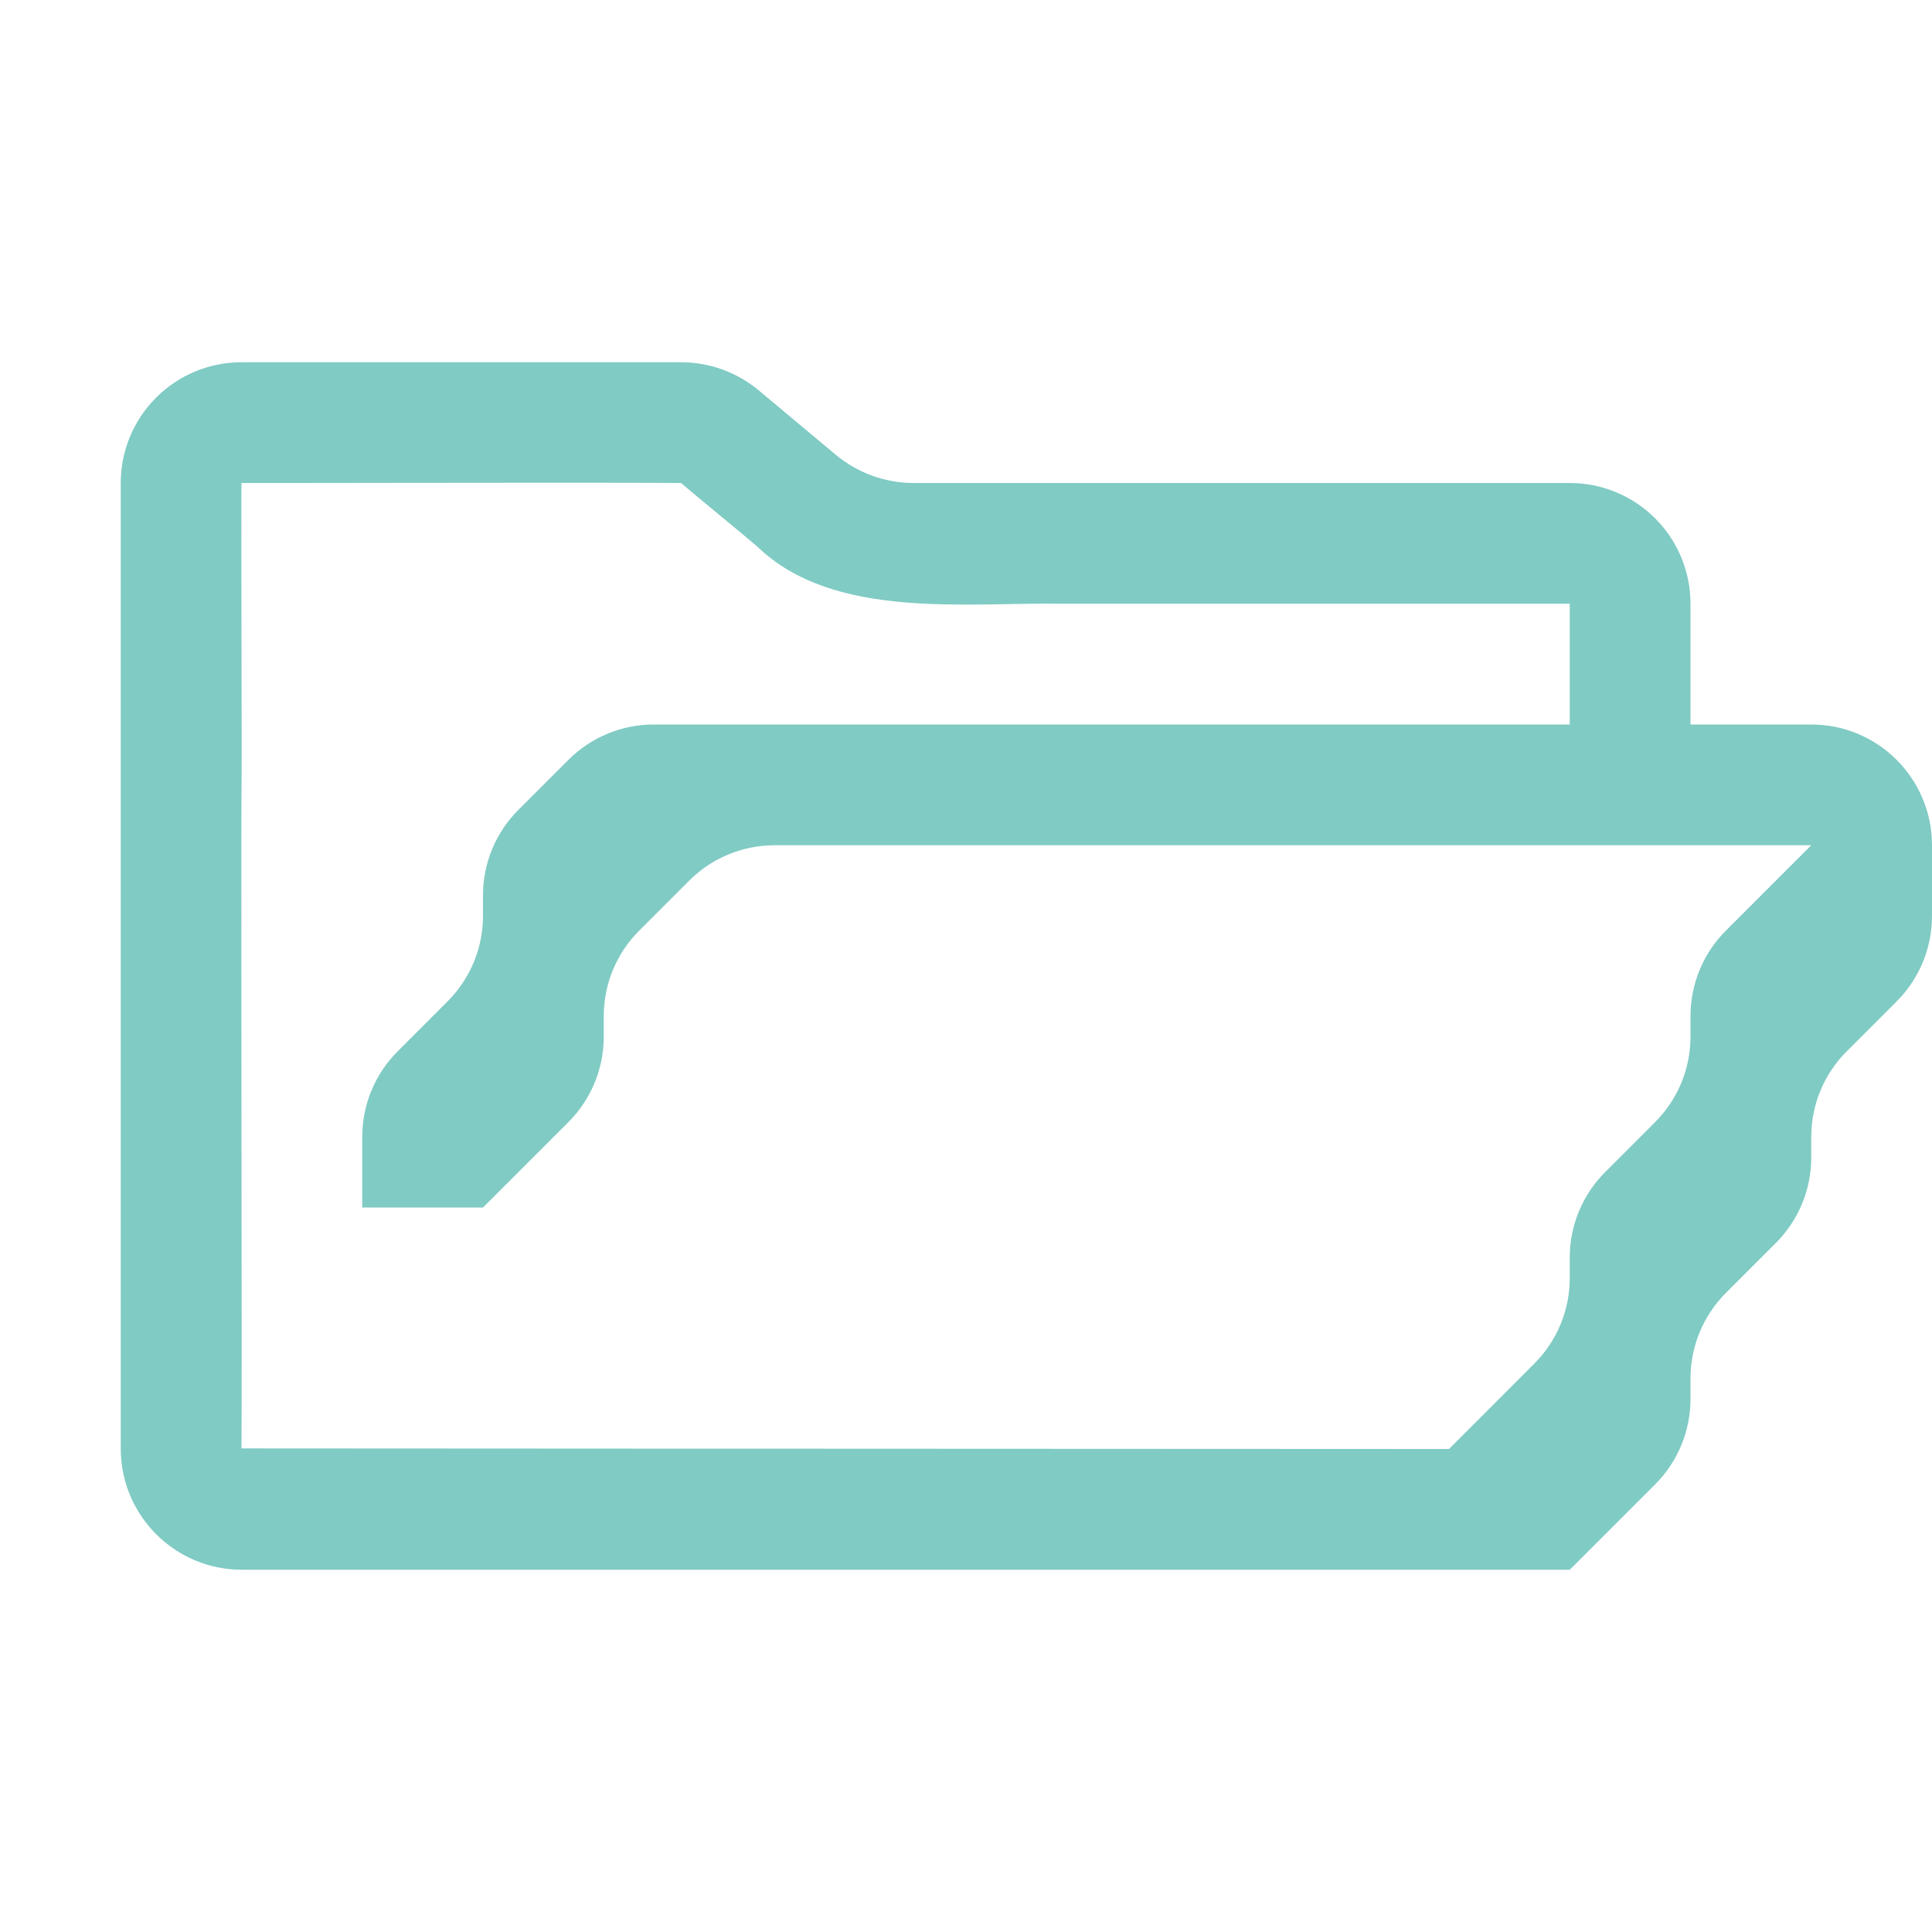
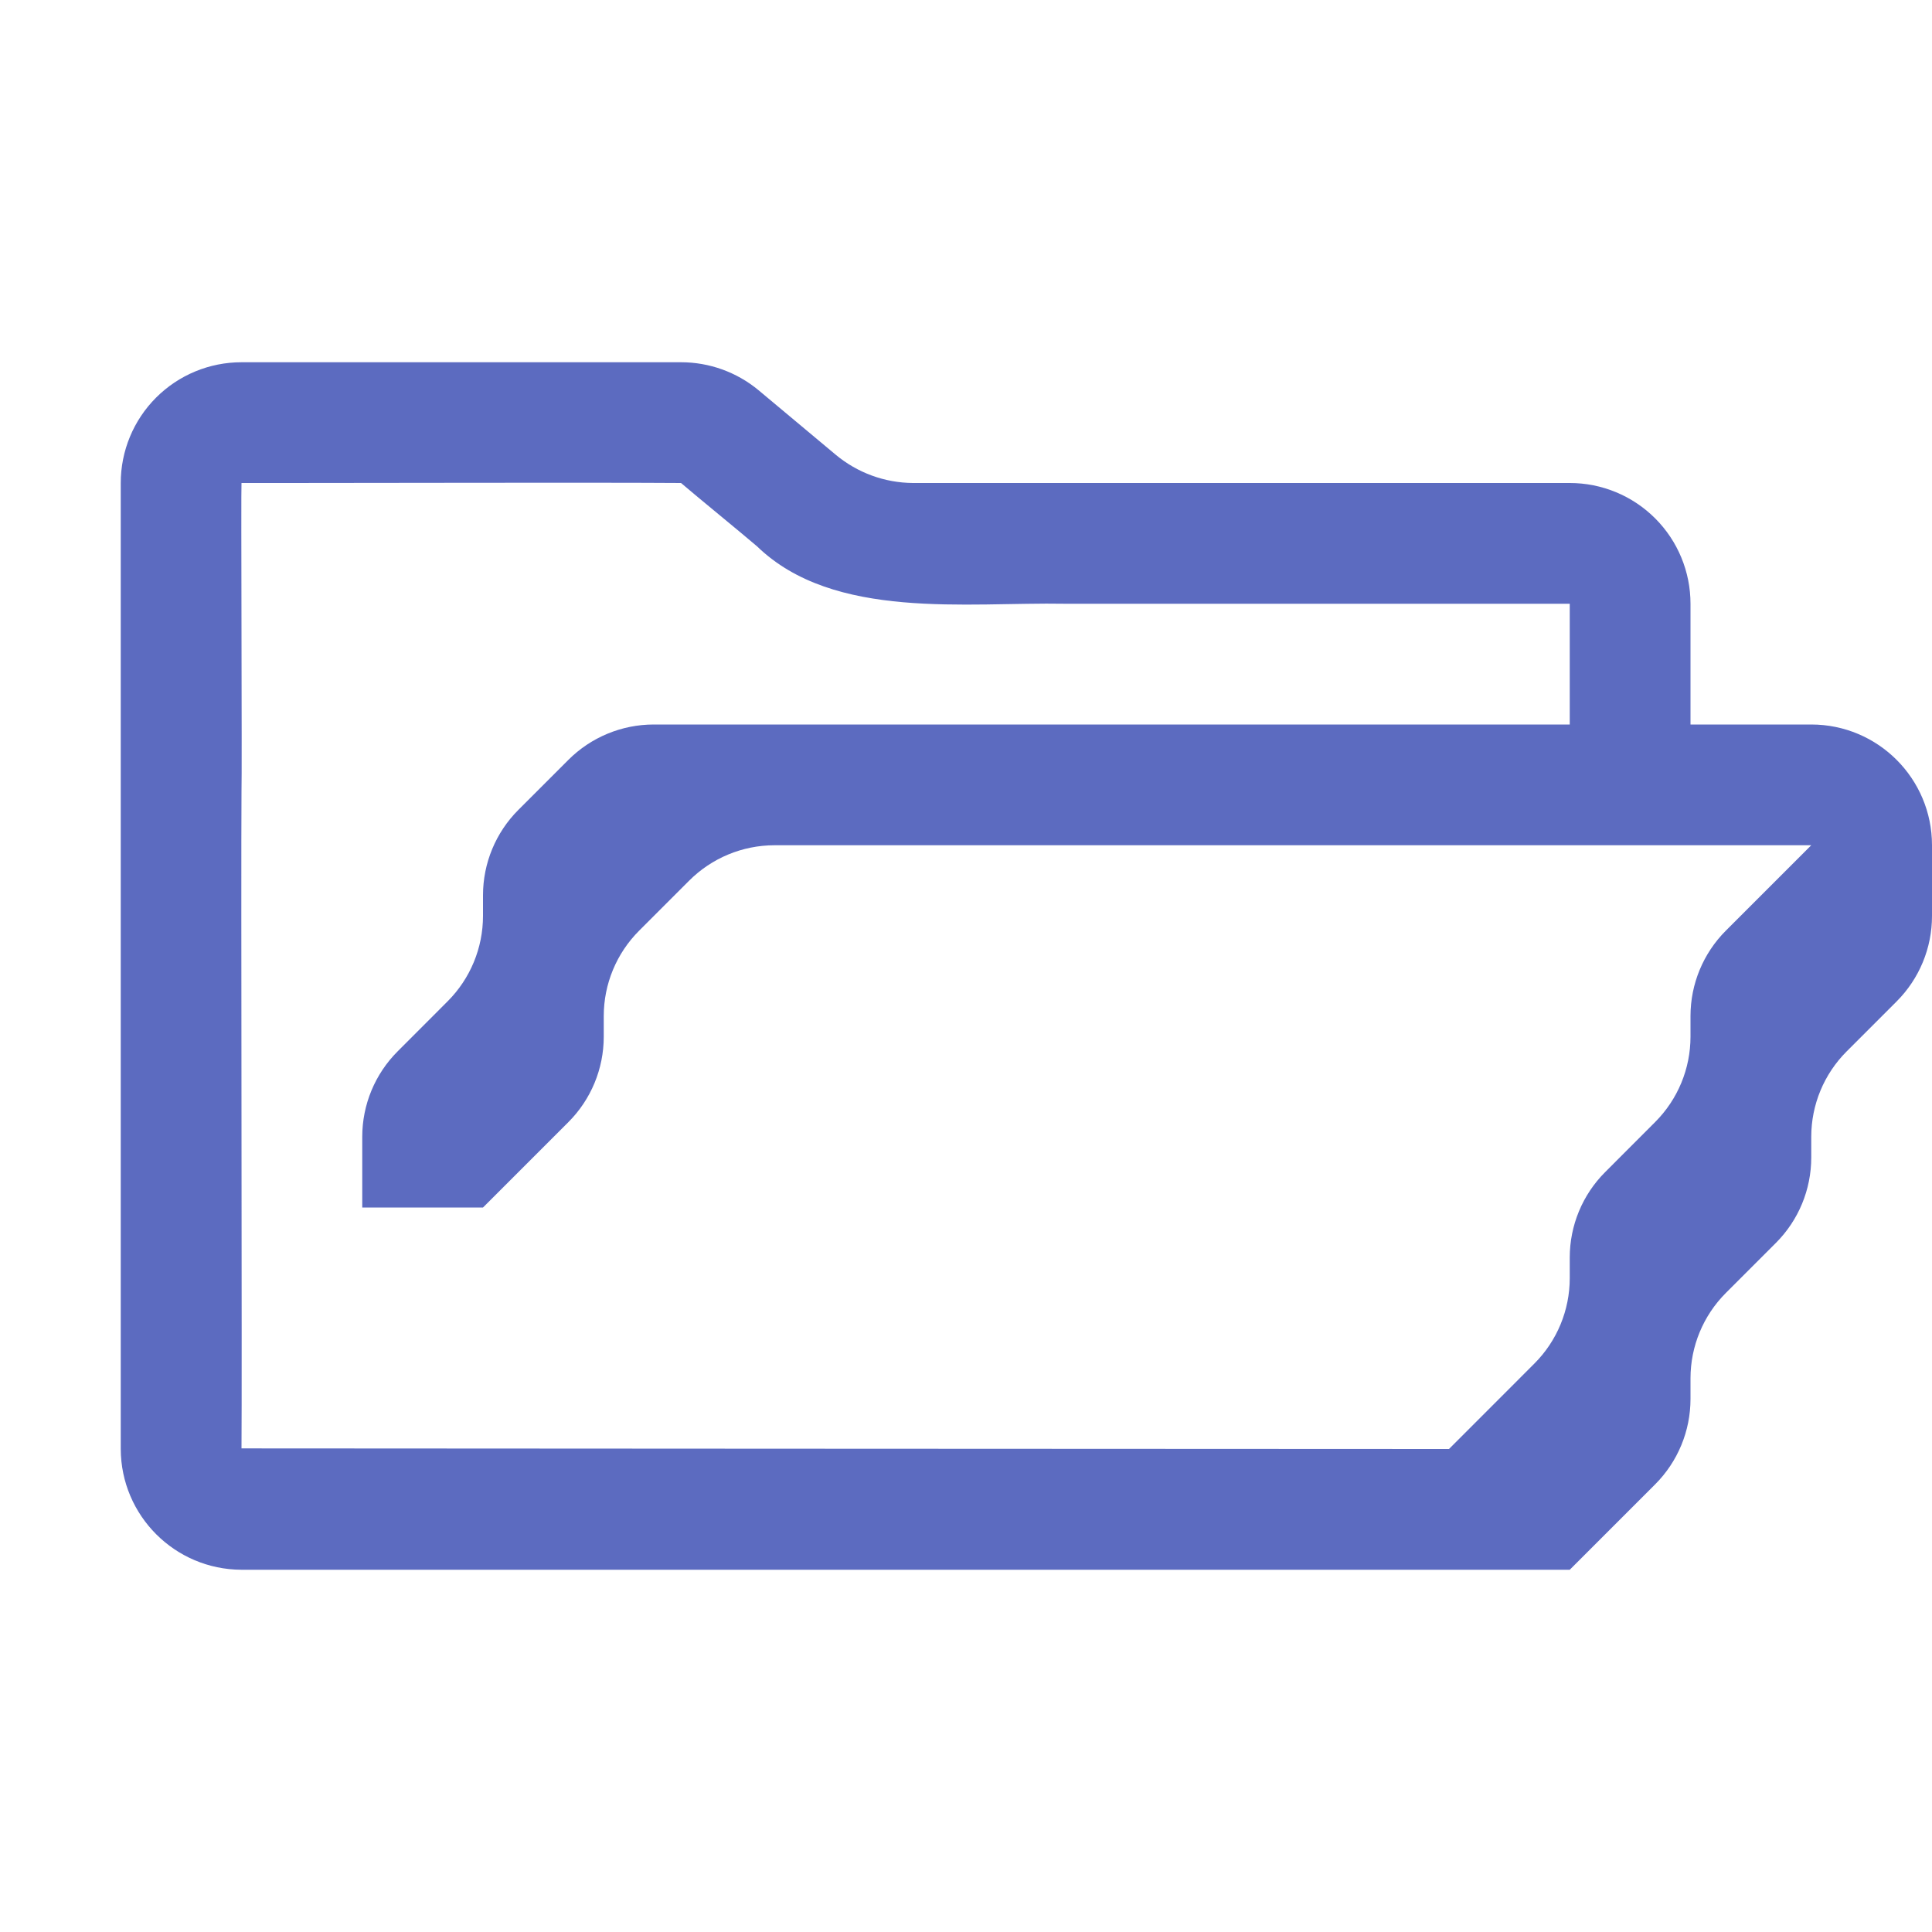
<svg xmlns="http://www.w3.org/2000/svg" viewBox="0 0 32 32">
-   <path d="M30,12H28V10a1.999,1.999,0,0,0-2-2H15.12a2.02,2.02,0,0,1-1.28-.47L12.56,6.46A2.01,2.01,0,0,0,11.28,6H4A1.999,1.999,0,0,0,2,8V24a2.006,2.006,0,0,0,2,2H26l1.414-1.414A2,2,0,0,0,28,23.172v-.343a2,2,0,0,1,.586-1.414l.828-.828A2,2,0,0,0,30,19.172v-.343a2,2,0,0,1,.586-1.414l.828-.828A2,2,0,0,0,32,15.172V14A2,2,0,0,0,30,12Zm-1.414,3.414A2,2,0,0,0,28,16.828v.343a2,2,0,0,1-.586,1.414l-.828.829A2,2,0,0,0,26,20.828v.343a2,2,0,0,1-.586,1.414L24,24c-4.88,0-17.82-.01-20-.01.01-1.08-.01-9.54,0-10.87C4.01,12.78,3.99,8.1,4,8h.74c1.39,0,5.2-.01,6.54,0,.28.24.98.81,1.26,1.05,1.27,1.23,3.48.92,5.1.95H26v2H10.828a2,2,0,0,0-1.414.586l-.828.828A2,2,0,0,0,8,14.828v.343a2,2,0,0,1-.586,1.414l-.828.829A2,2,0,0,0,6,18.828V20H8l1.414-1.414A2,2,0,0,0,10,17.172v-.343a2,2,0,0,1,.586-1.414l.828-.828A2,2,0,0,1,12.828,14H30Z" style="fill:#80cbc4" />
+   <path d="M30,12H28V10a1.999,1.999,0,0,0-2-2H15.12a2.02,2.02,0,0,1-1.28-.47L12.56,6.46A2.01,2.01,0,0,0,11.28,6H4A1.999,1.999,0,0,0,2,8V24a2.006,2.006,0,0,0,2,2H26l1.414-1.414A2,2,0,0,0,28,23.172v-.343a2,2,0,0,1,.586-1.414l.828-.828A2,2,0,0,0,30,19.172v-.343a2,2,0,0,1,.586-1.414l.828-.828A2,2,0,0,0,32,15.172V14A2,2,0,0,0,30,12Zm-1.414,3.414A2,2,0,0,0,28,16.828v.343a2,2,0,0,1-.586,1.414l-.828.829A2,2,0,0,0,26,20.828v.343a2,2,0,0,1-.586,1.414L24,24c-4.88,0-17.82-.01-20-.01.01-1.08-.01-9.54,0-10.87C4.01,12.78,3.99,8.1,4,8h.74c1.39,0,5.2-.01,6.54,0,.28.24.98.81,1.26,1.05,1.27,1.23,3.48.92,5.1.95H26v2H10.828a2,2,0,0,0-1.414.586l-.828.828A2,2,0,0,0,8,14.828v.343a2,2,0,0,1-.586,1.414l-.828.829A2,2,0,0,0,6,18.828V20H8l1.414-1.414A2,2,0,0,0,10,17.172v-.343a2,2,0,0,1,.586-1.414l.828-.828A2,2,0,0,1,12.828,14H30Z" style="fill:#5c6bc0" />
</svg>
